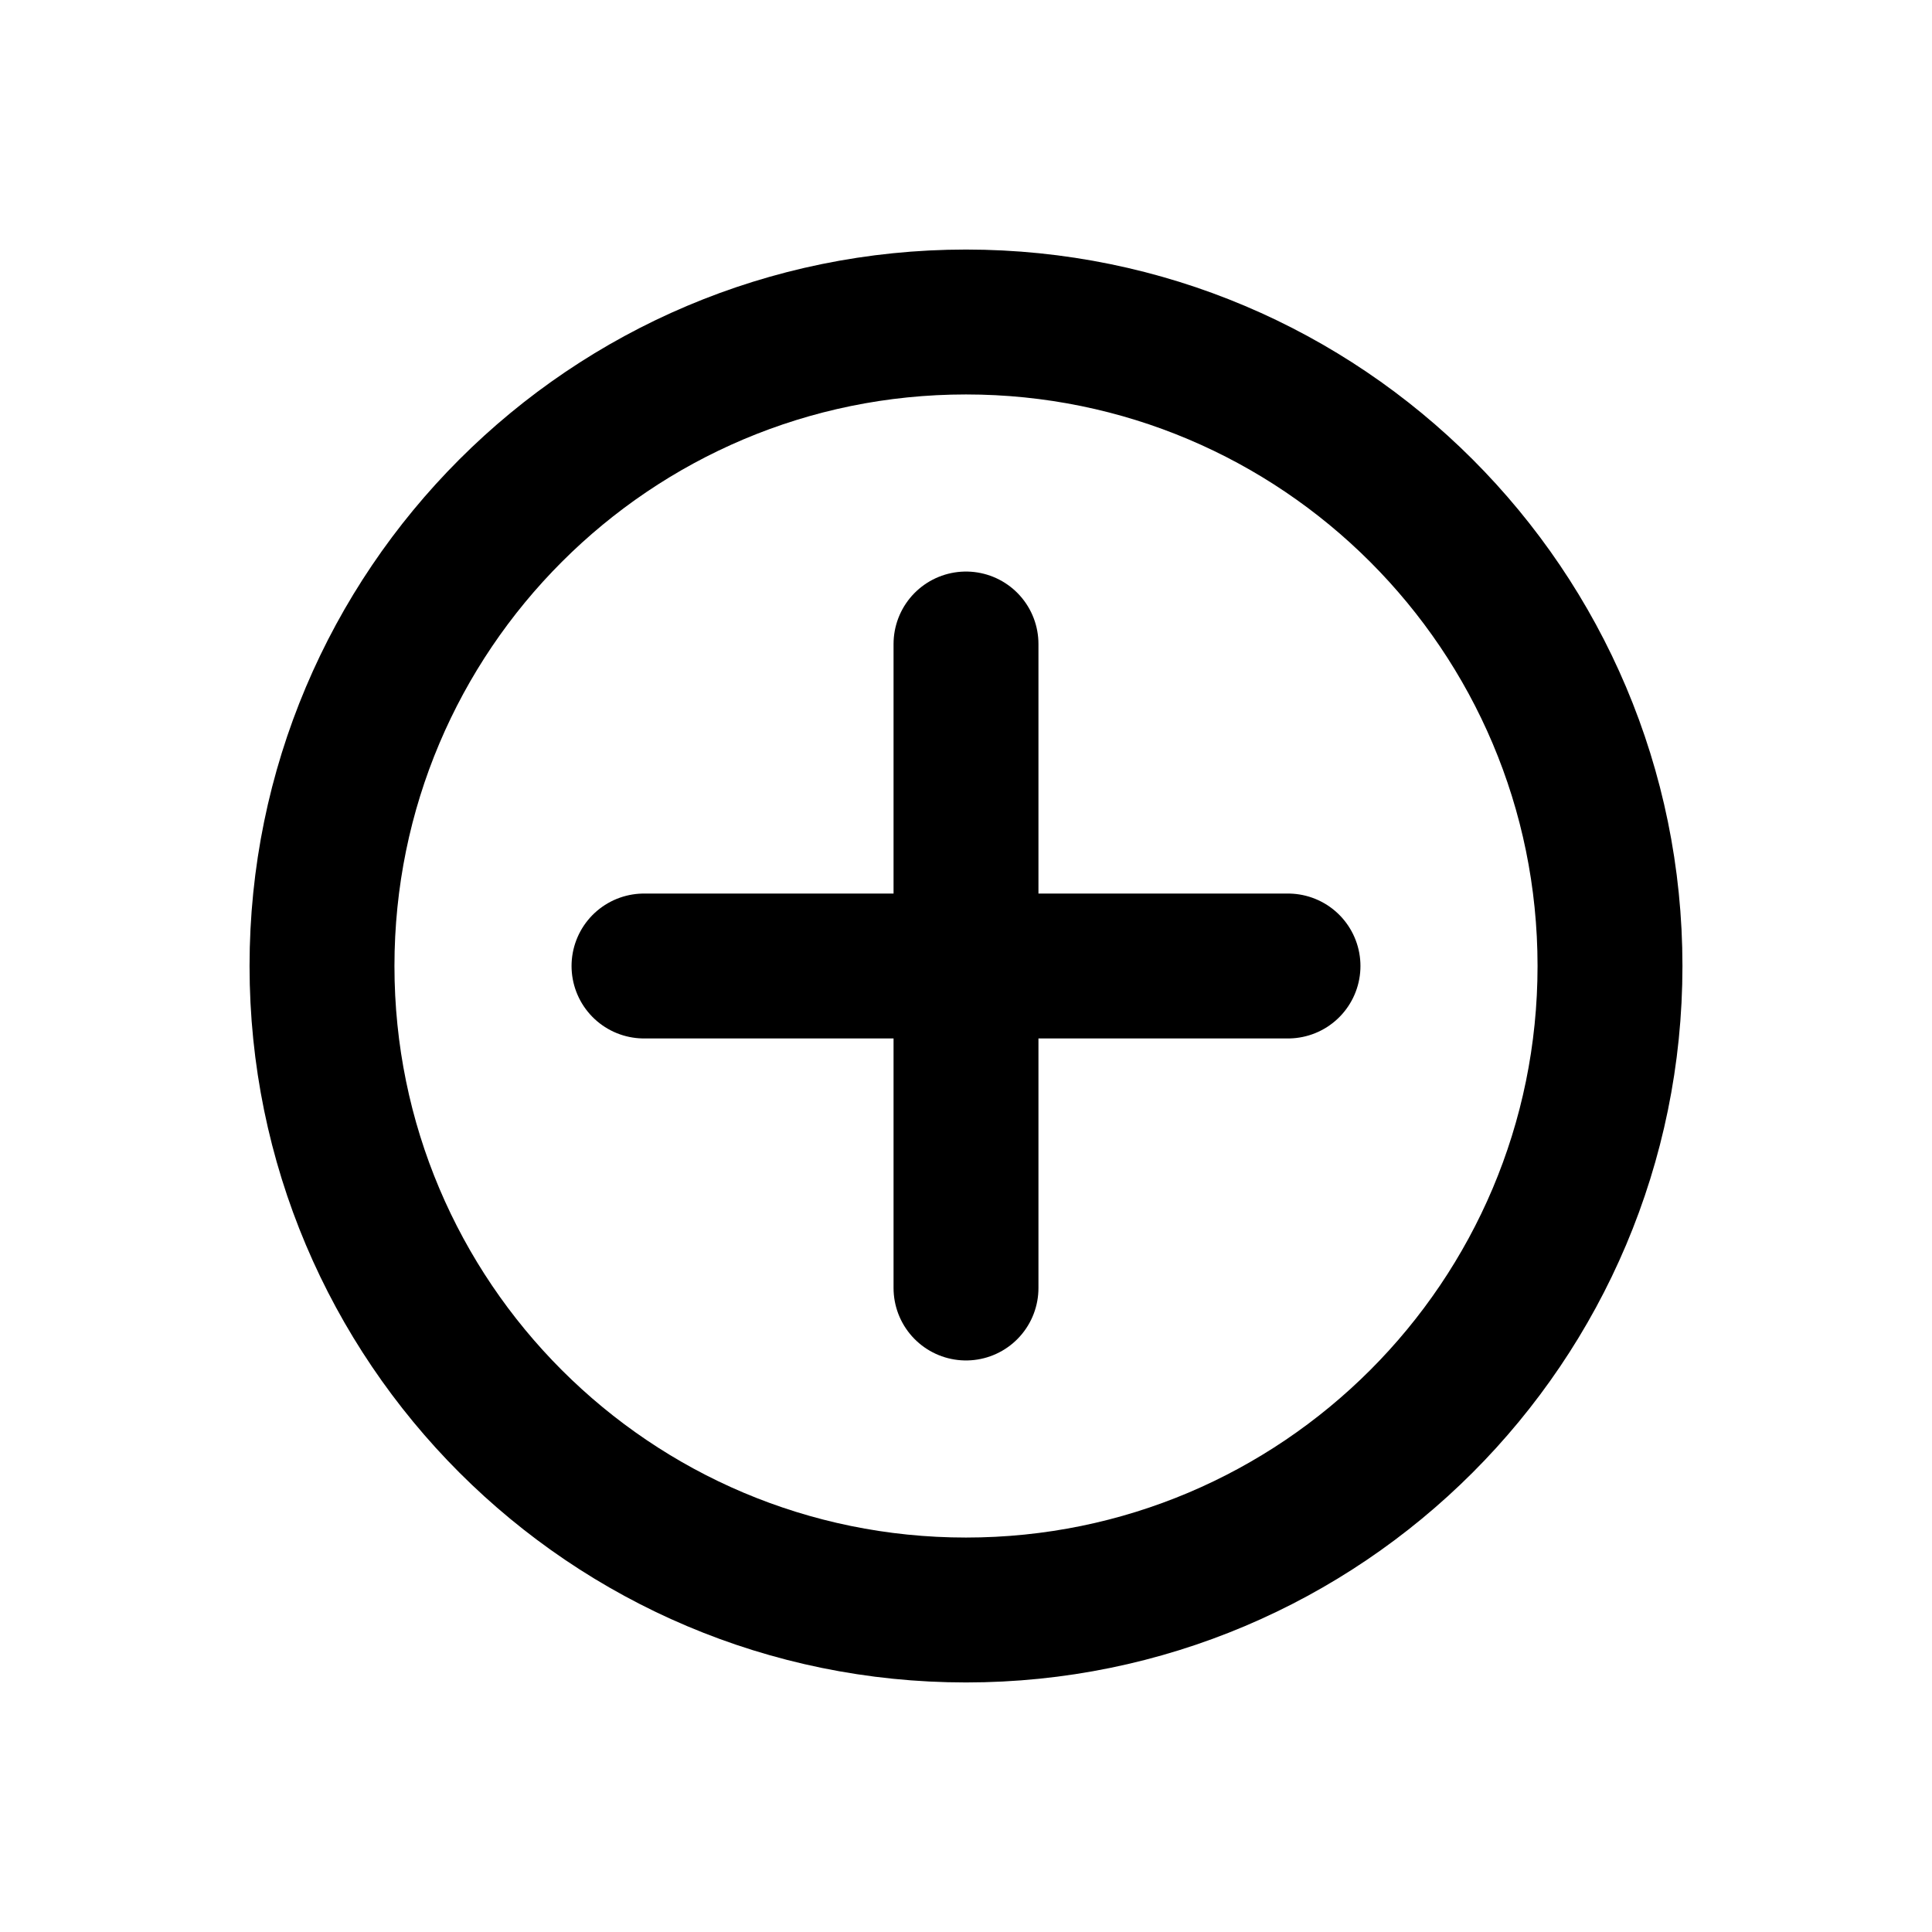
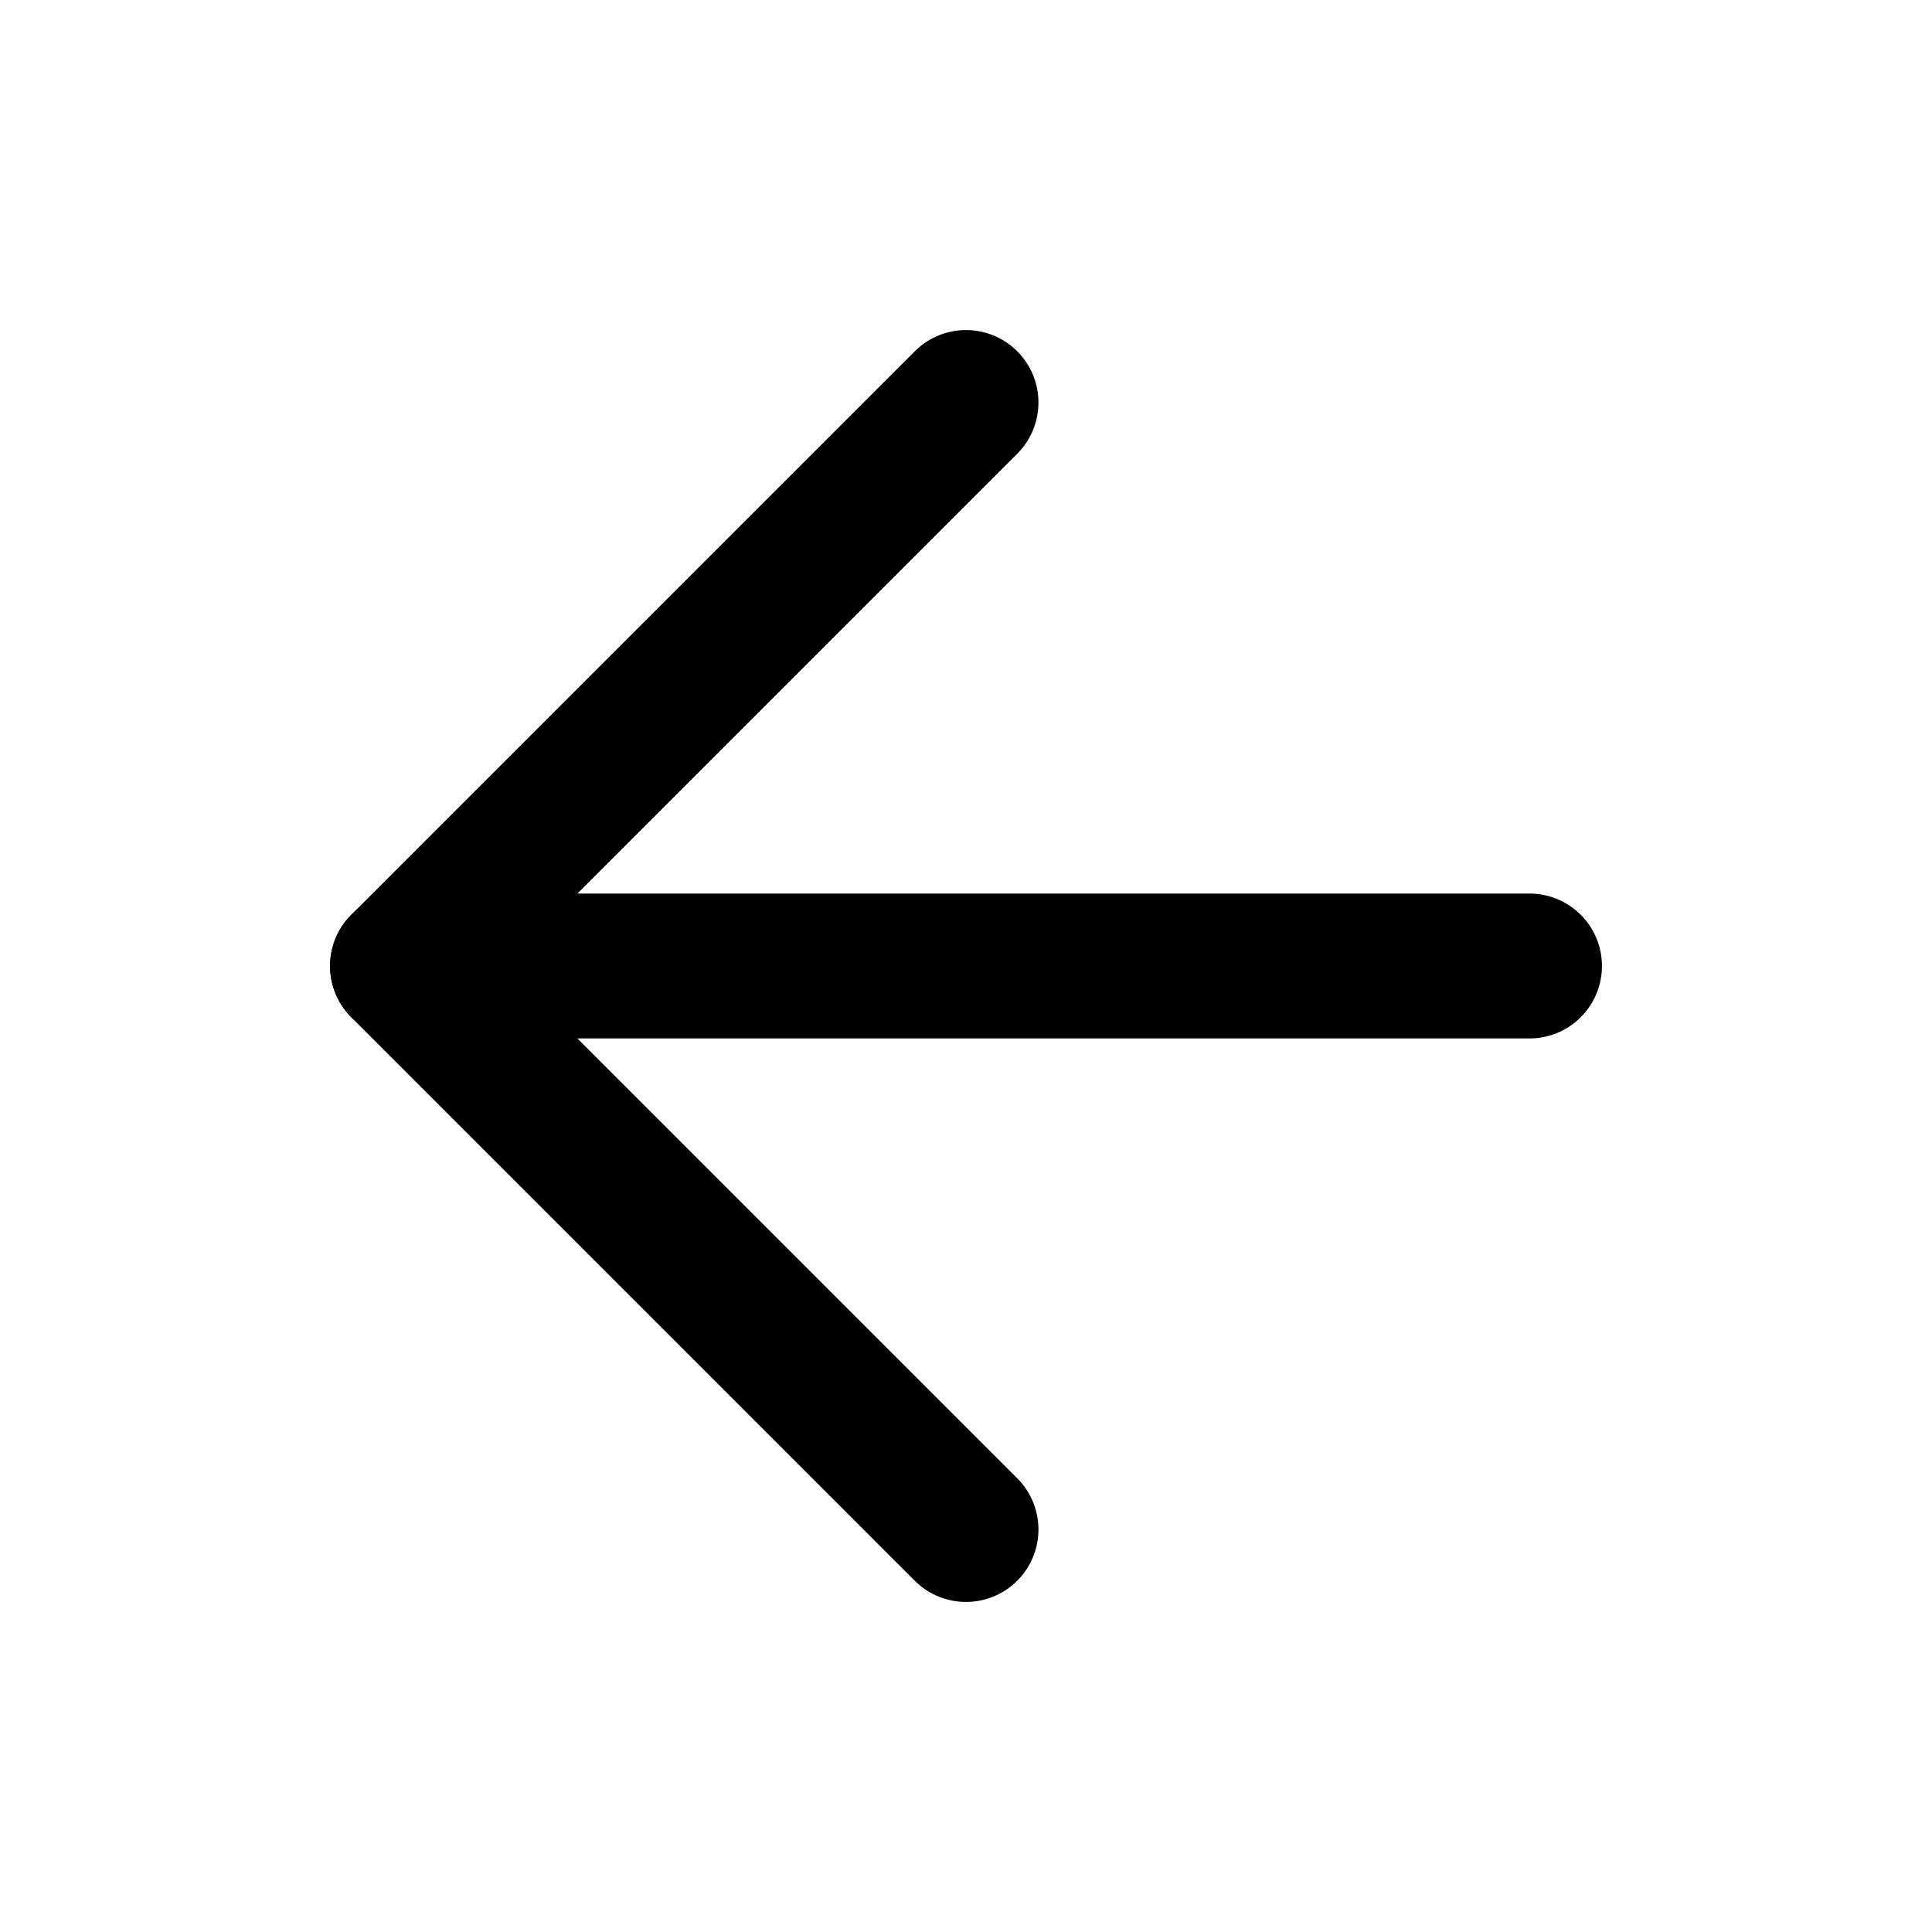
<svg xmlns="http://www.w3.org/2000/svg" width="24" height="24" viewBox="0 0 24 24" fill="none" stroke="currentColor" stroke-width="1.8" stroke-linecap="round" stroke-linejoin="round">
-   <circle cx="12" cy="12" r="8" />
-   <path d="M12 8 L12 16 M8 12 L16 12" />
+   <path d="m12 19-7-7 7-7" />
+   <path d="M19 12H5" />
</svg>
